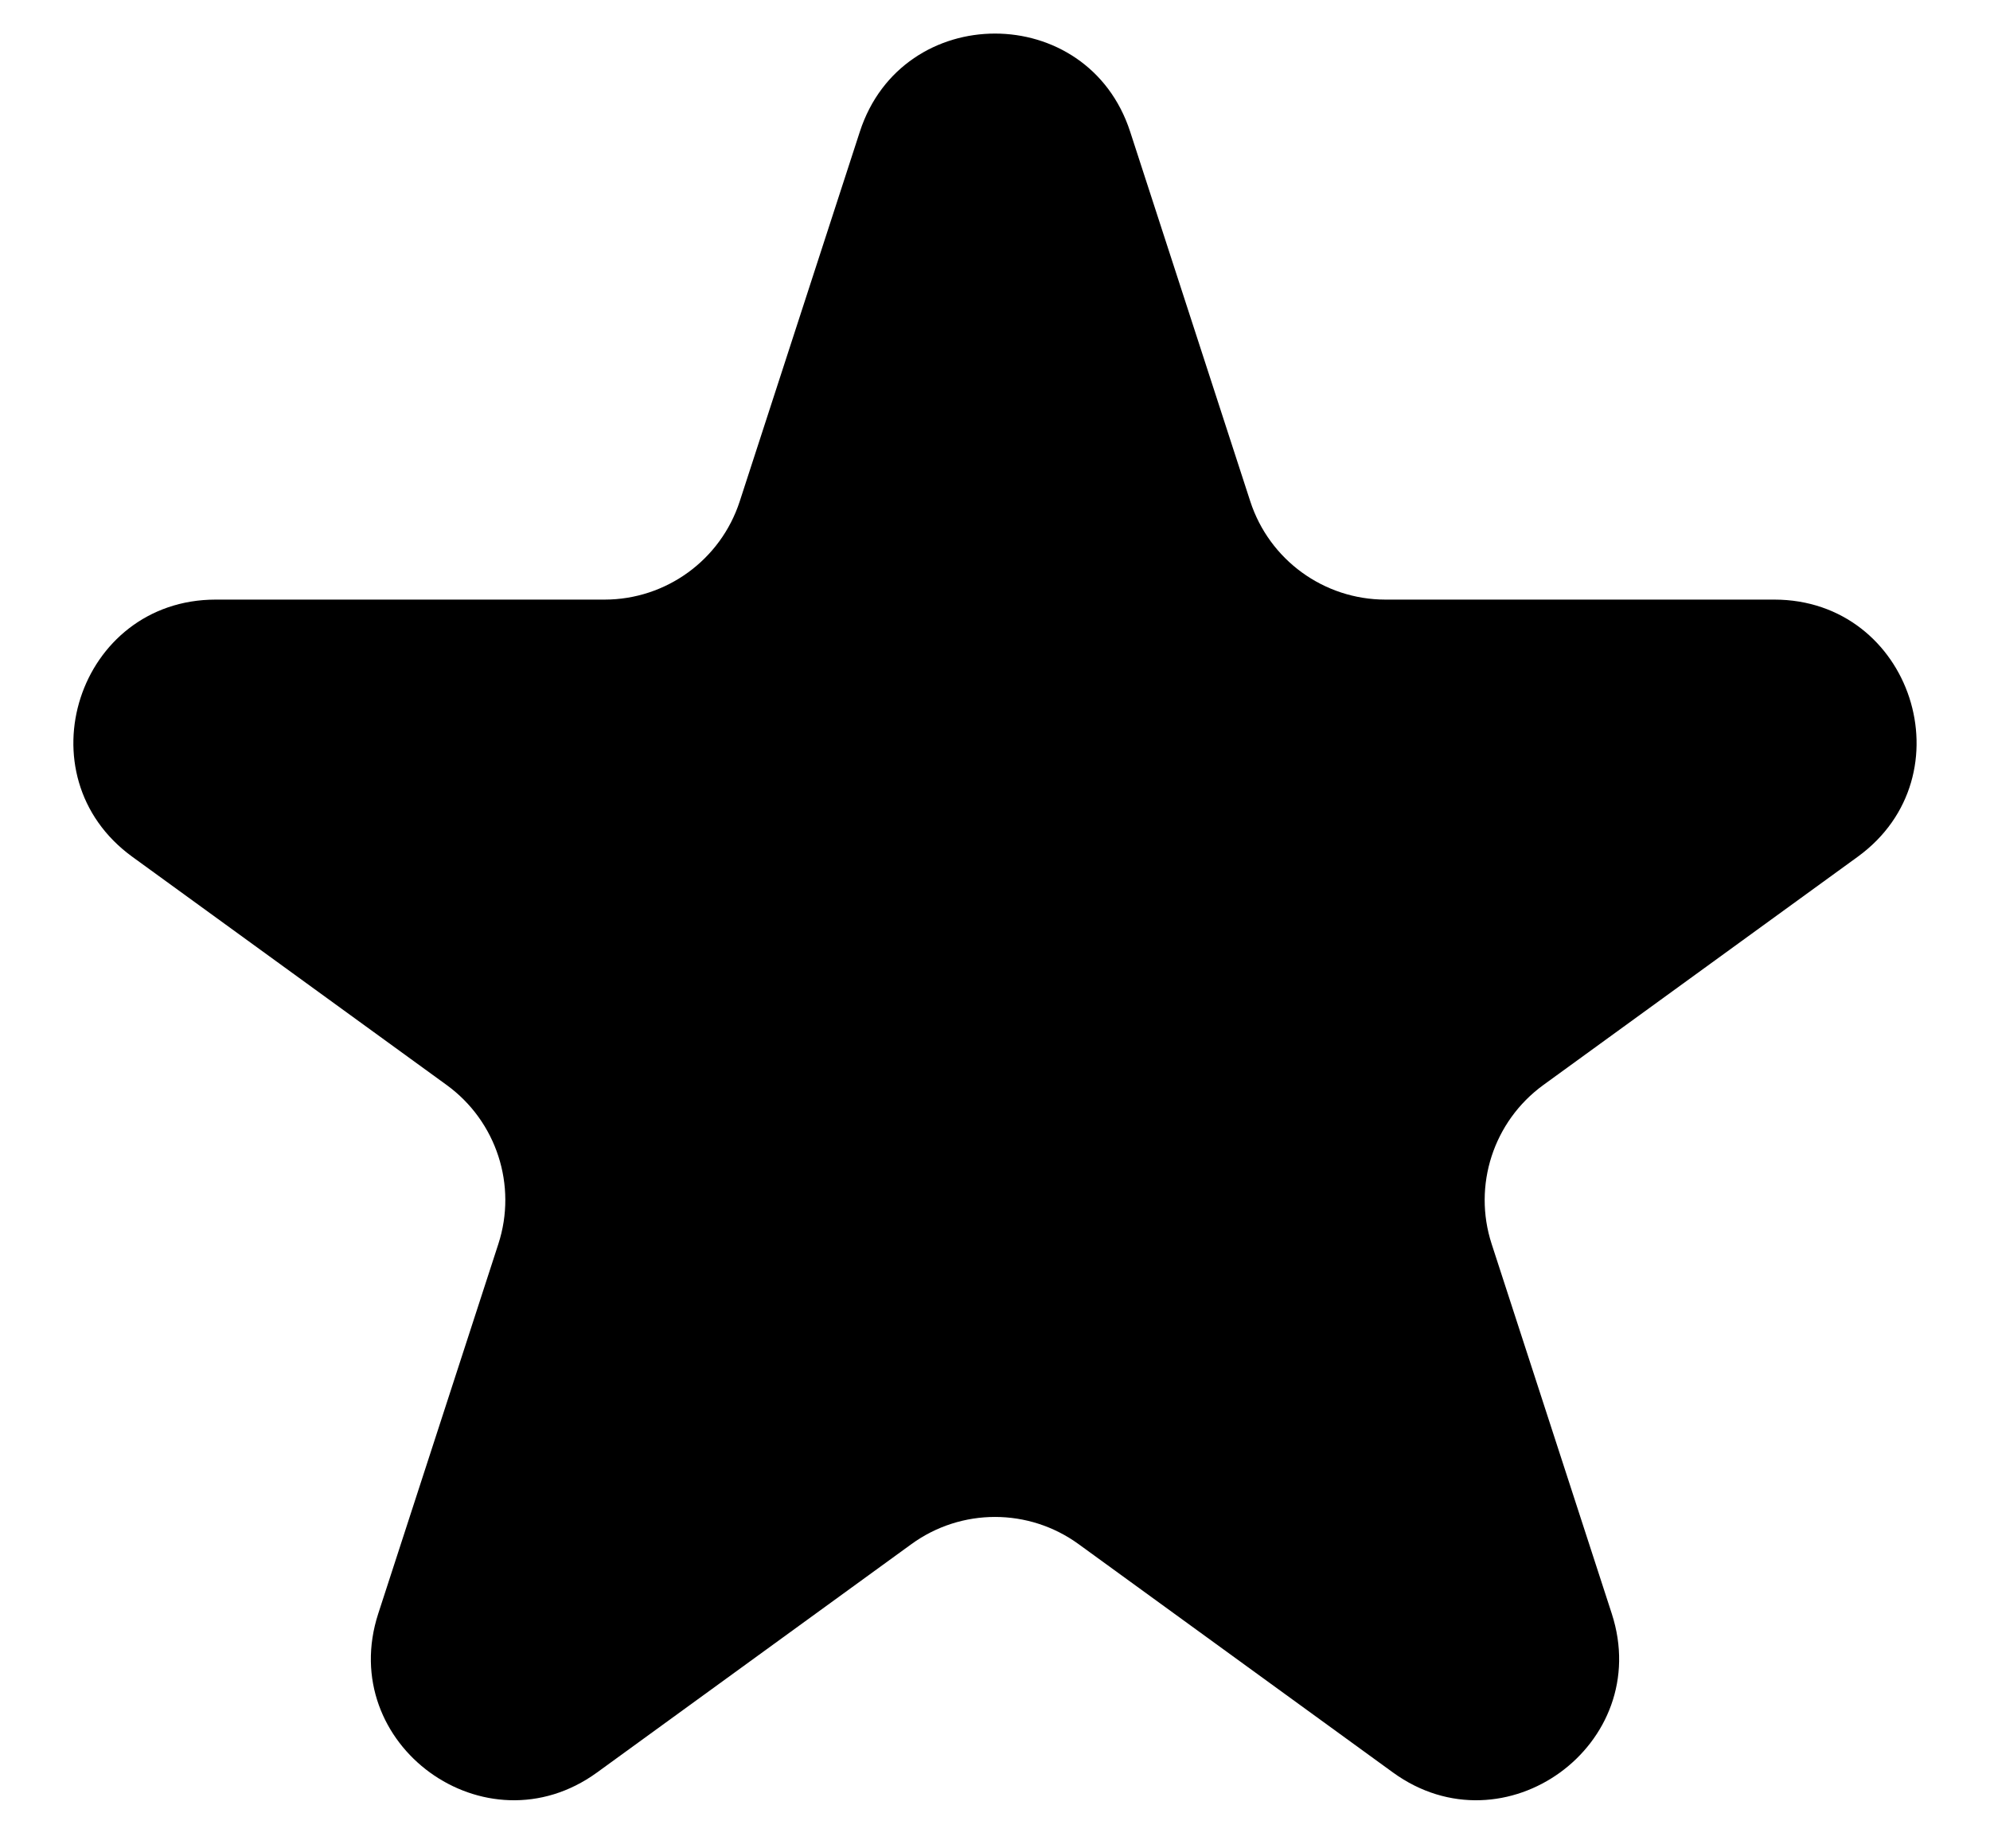
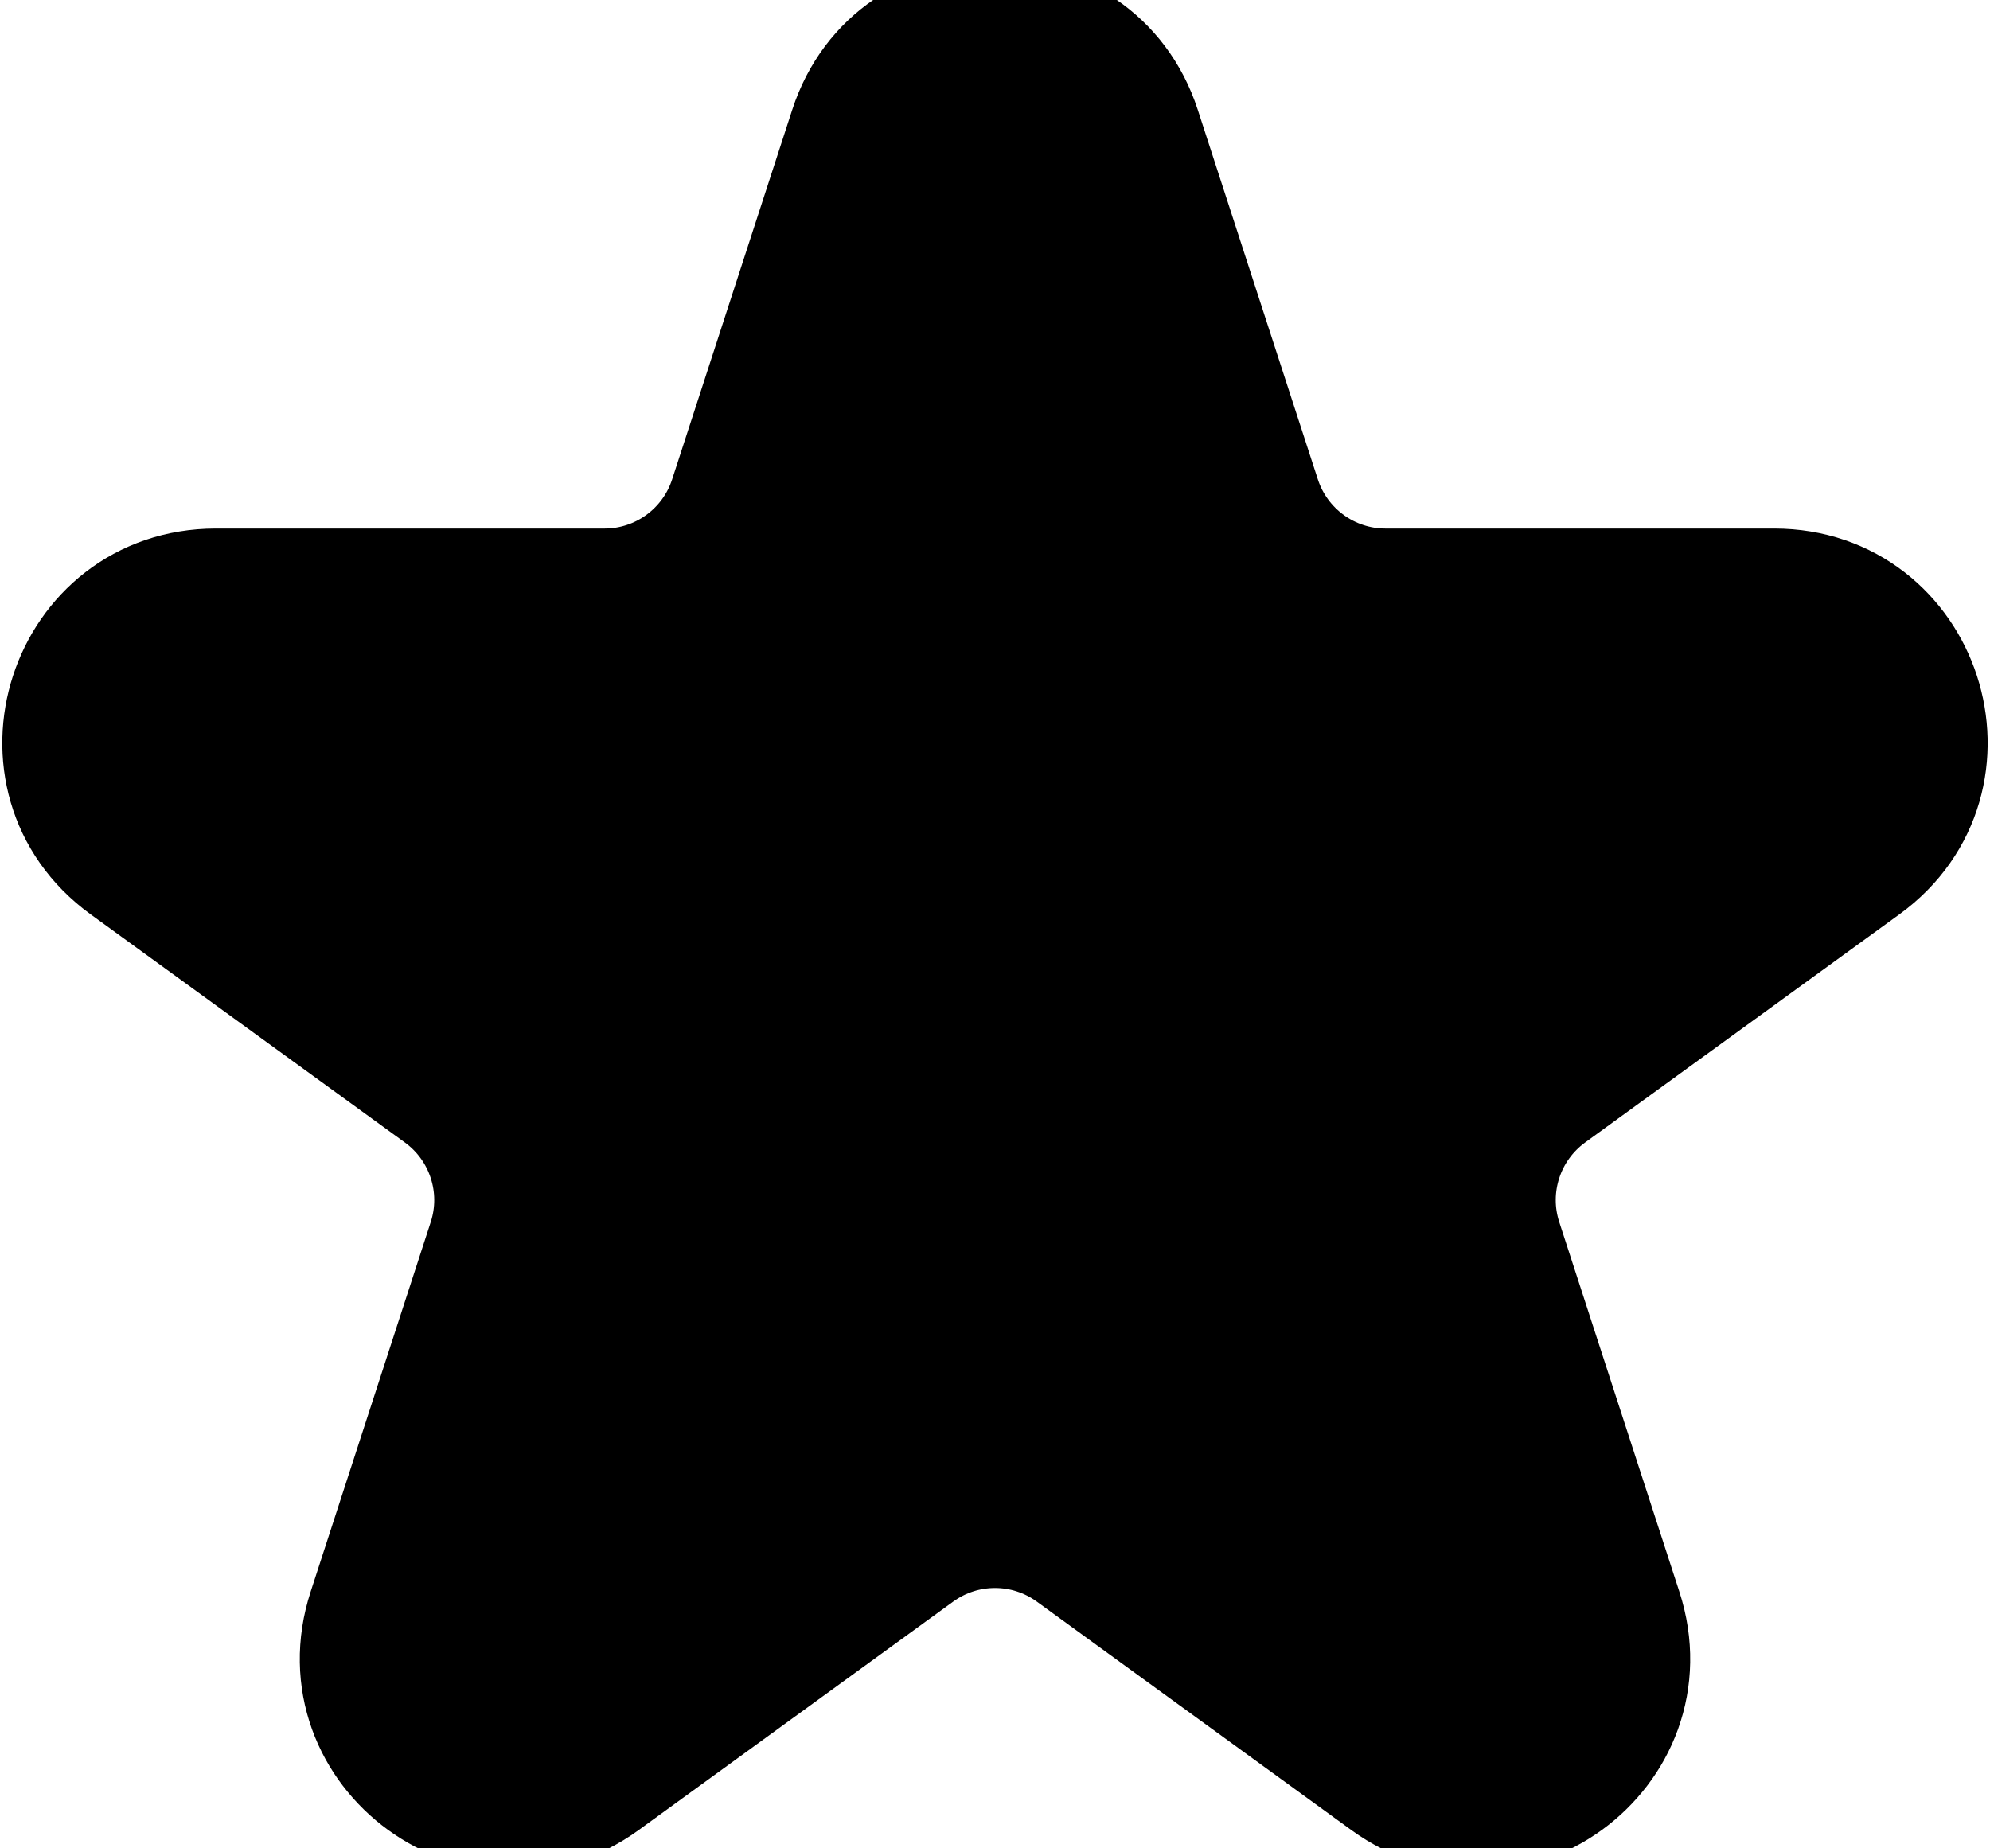
<svg xmlns="http://www.w3.org/2000/svg" width="14" height="13" viewBox="0 0 14 13">
-   <path d="M6.049 0.927C6.348 0.006 7.652 0.006 7.951 0.927L8.796 3.528C8.93 3.94 9.314 4.219 9.747 4.219H12.482C13.45 4.219 13.853 5.458 13.07 6.028L10.857 7.635C10.507 7.89 10.36 8.341 10.494 8.753L11.339 11.354C11.638 12.275 10.584 13.041 9.8 12.472L7.588 10.865C7.237 10.61 6.763 10.61 6.412 10.865L4.2 12.472C3.416 13.041 2.362 12.275 2.661 11.354L3.506 8.753C3.64 8.341 3.493 7.89 3.143 7.635L0.93 6.028C0.147 5.458 0.549 4.219 1.518 4.219H4.253C4.686 4.219 5.07 3.94 5.204 3.528L6.049 0.927Z" />
+   <path fill="currentColor" stroke="currentColor" d="M6.049 0.927C6.348 0.006 7.652 0.006 7.951 0.927L8.796 3.528C8.93 3.94 9.314 4.219 9.747 4.219H12.482C13.45 4.219 13.853 5.458 13.07 6.028L10.857 7.635C10.507 7.89 10.36 8.341 10.494 8.753L11.339 11.354C11.638 12.275 10.584 13.041 9.8 12.472L7.588 10.865C7.237 10.61 6.763 10.61 6.412 10.865L4.2 12.472C3.416 13.041 2.362 12.275 2.661 11.354L3.506 8.753C3.64 8.341 3.493 7.89 3.143 7.635L0.93 6.028C0.147 5.458 0.549 4.219 1.518 4.219H4.253C4.686 4.219 5.07 3.94 5.204 3.528L6.049 0.927Z" />
</svg>
